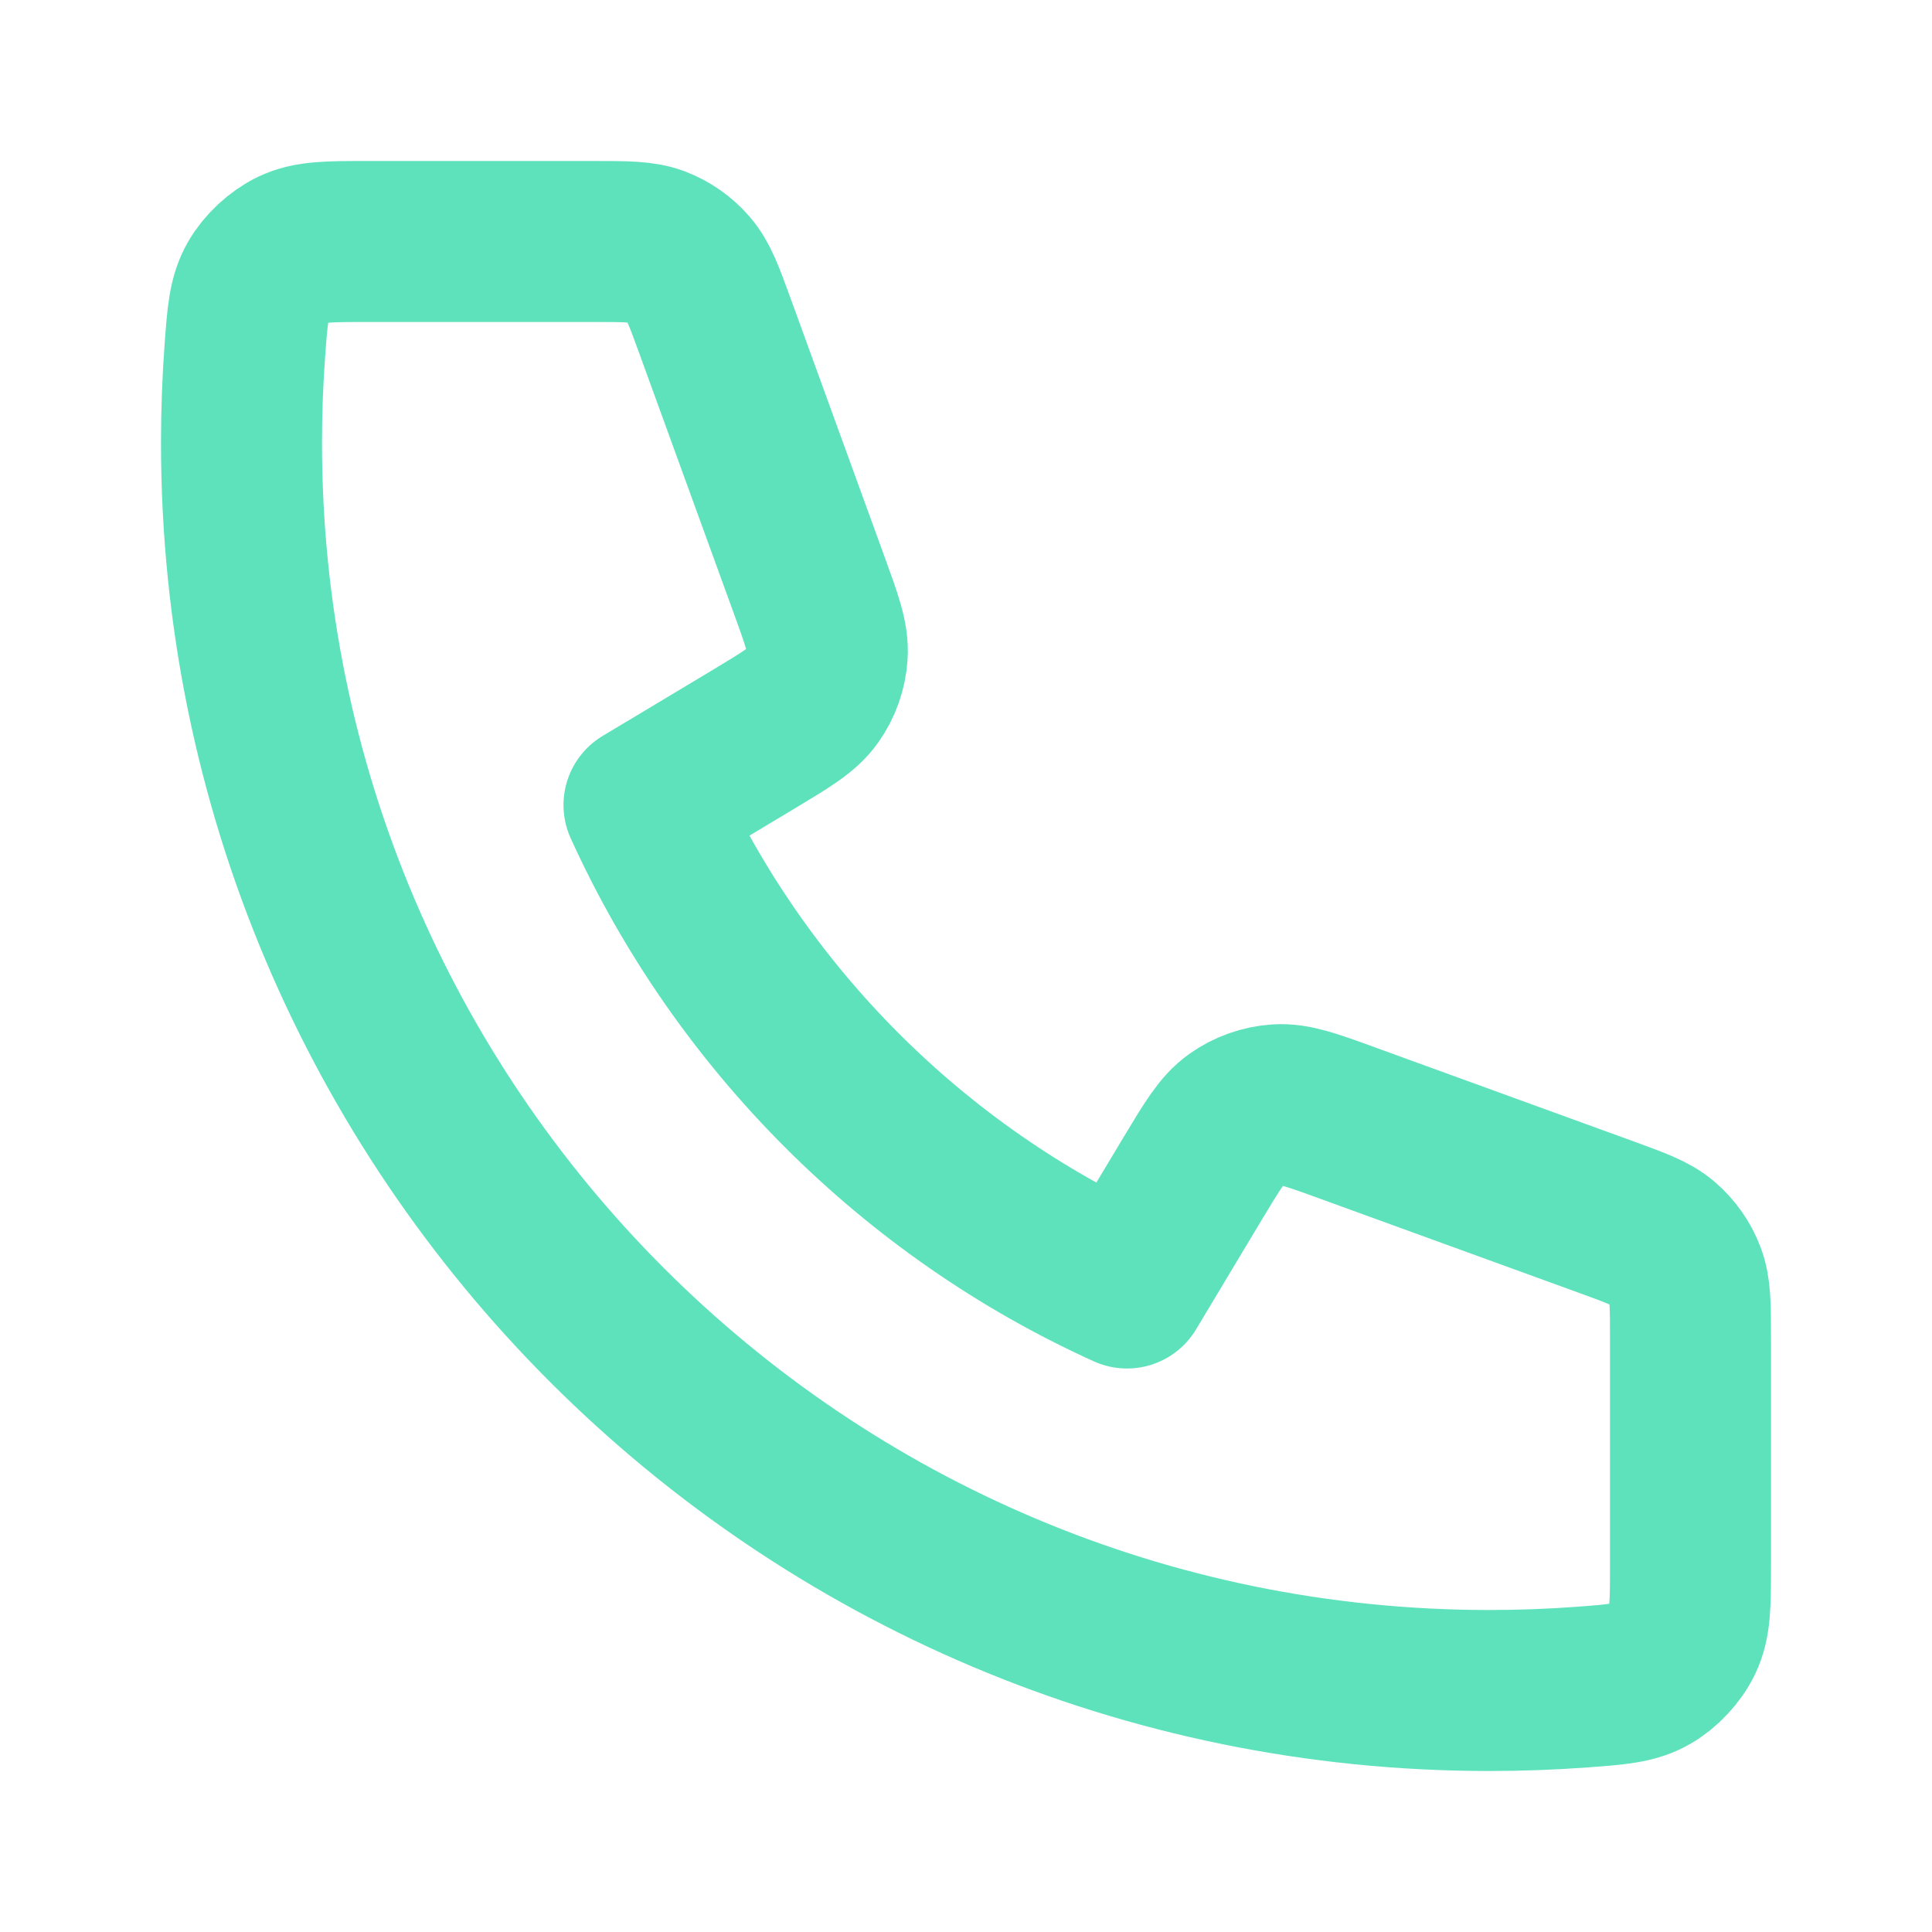
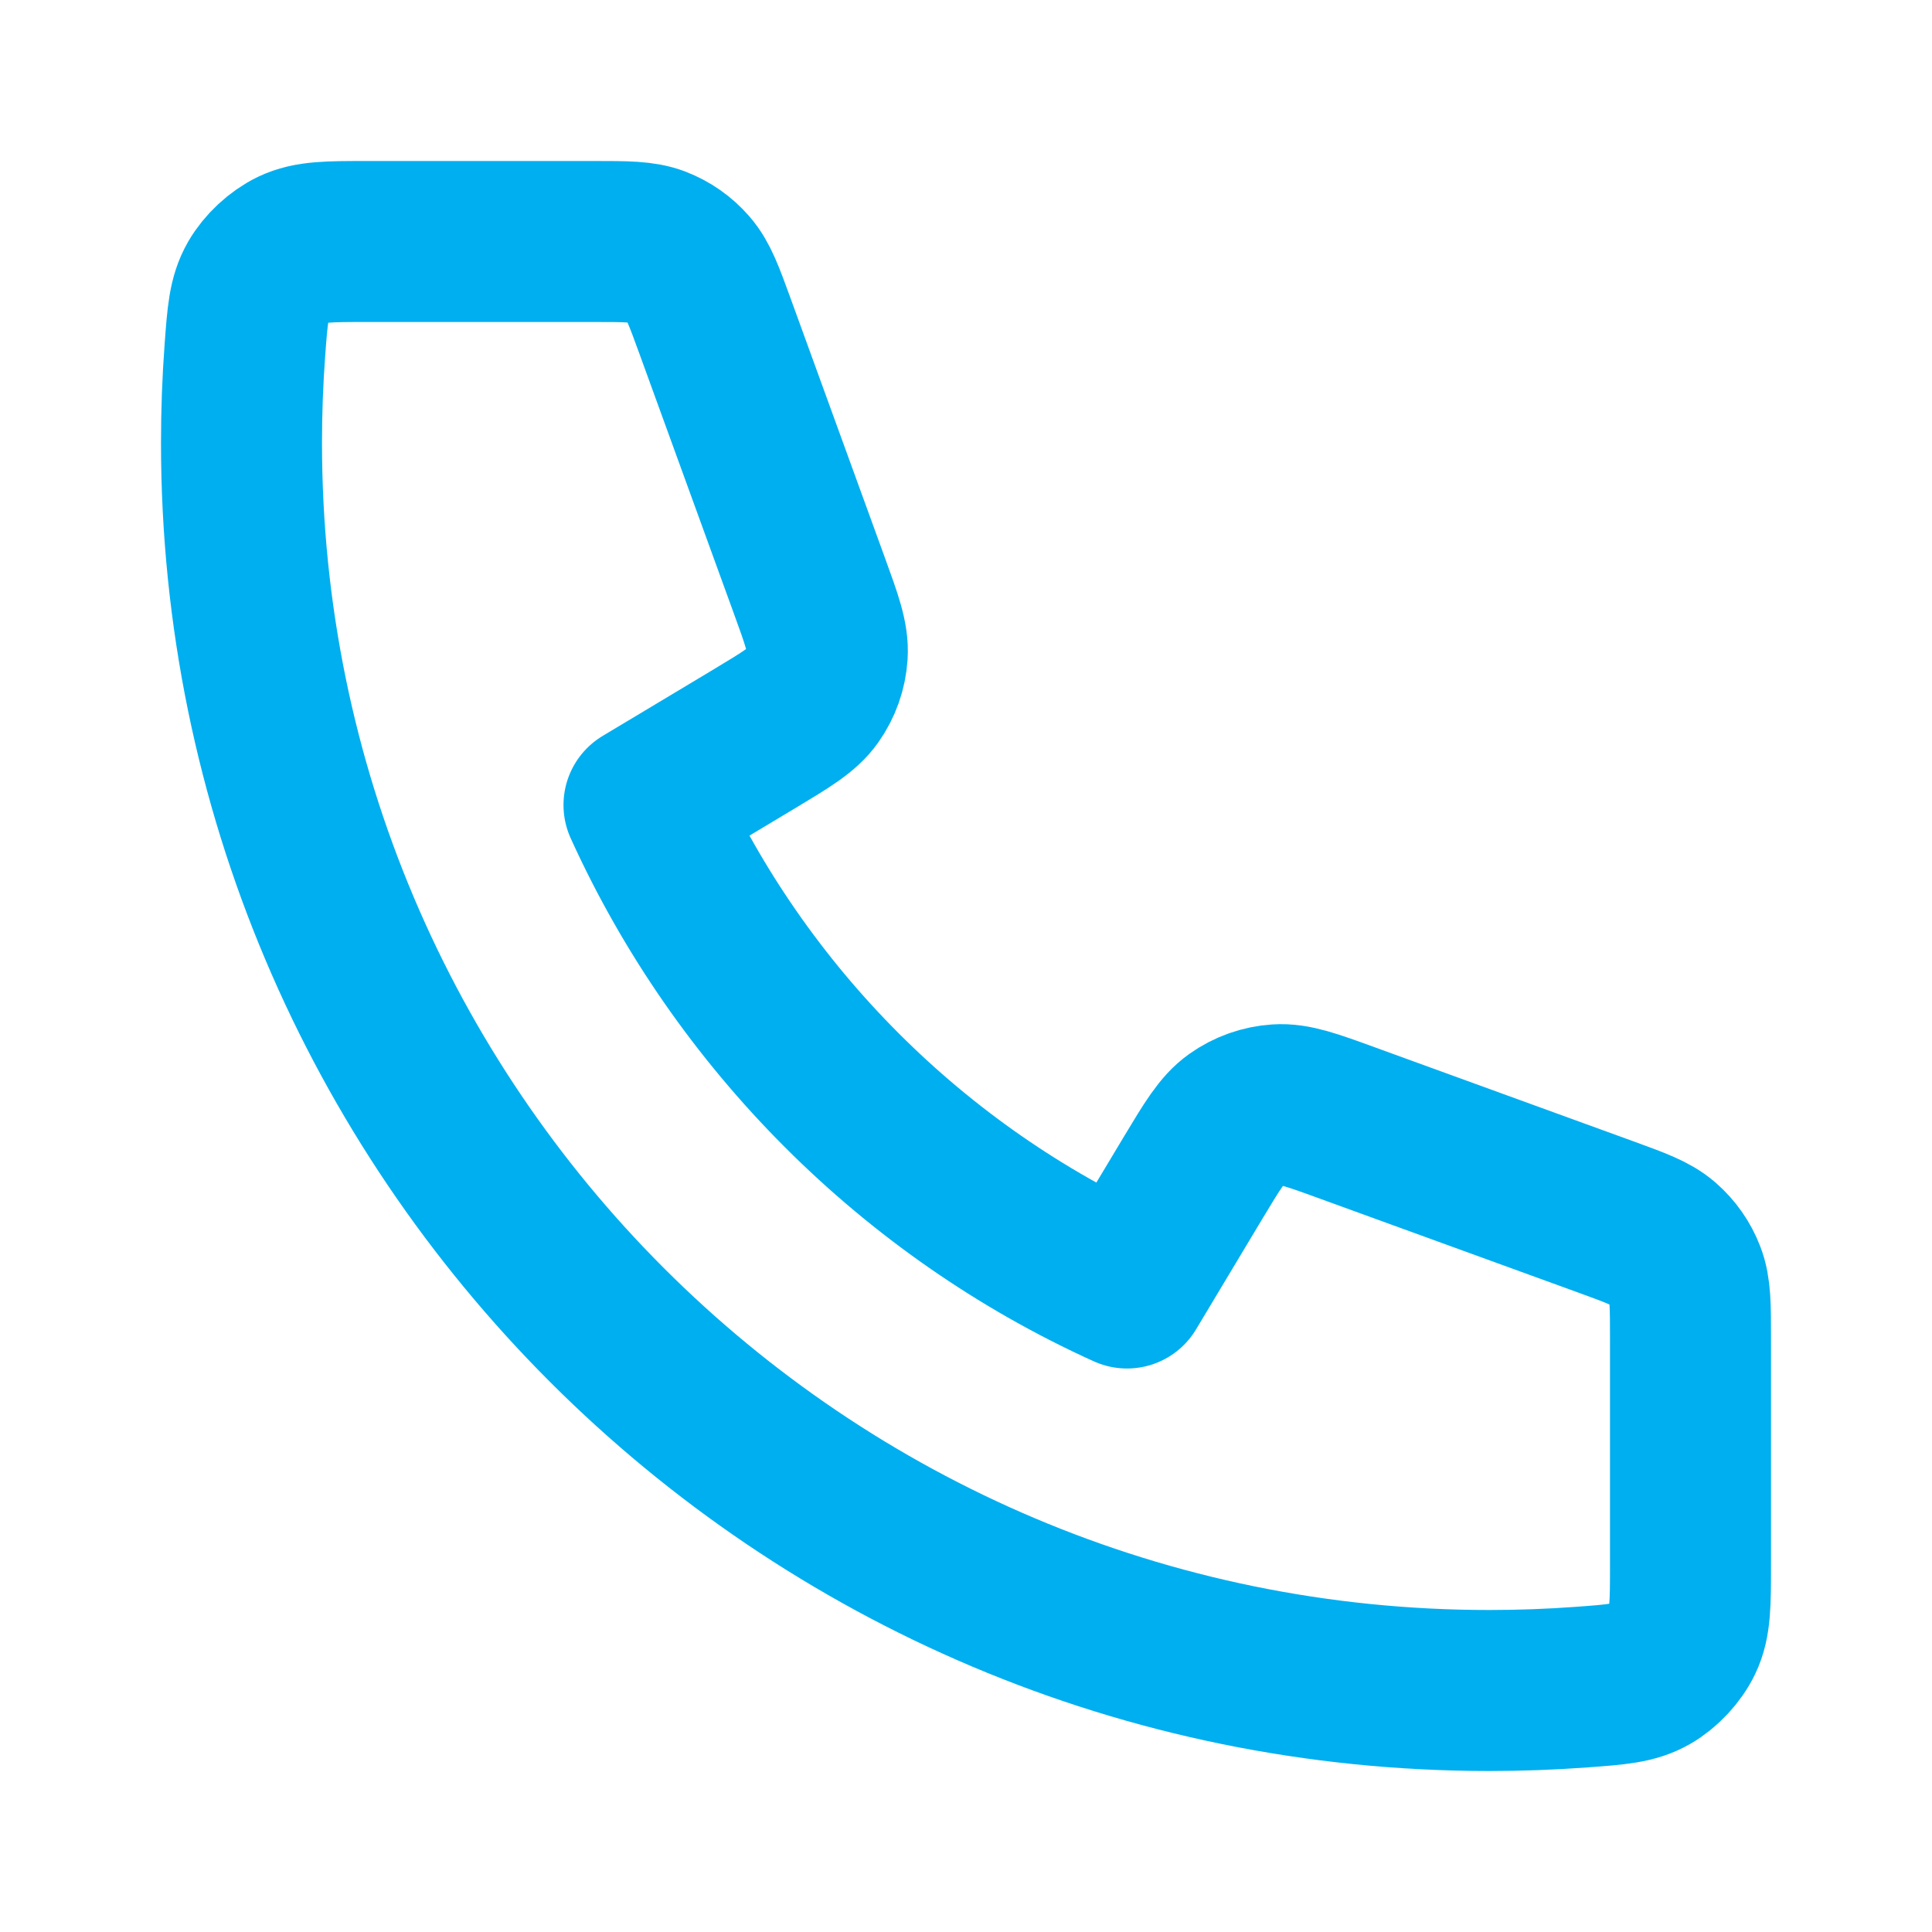
<svg xmlns="http://www.w3.org/2000/svg" width="14px" height="14px" viewBox="0 0 24 24" fill="none">
  <g id="SVGRepo_bgCarrier" stroke-width="0" />
  <g id="SVGRepo_tracerCarrier" stroke-linecap="round" stroke-linejoin="round" />
  <g id="SVGRepo_iconCarrier">
-     <path d="M3 5.5C3 14.06 9.94 21 18.5 21C18.886 21 19.269 20.986 19.648 20.958C20.083 20.926 20.301 20.91 20.499 20.796C20.663 20.702 20.819 20.535 20.901 20.364C21 20.158 21 19.918 21 19.438V16.621C21 16.217 21 16.015 20.933 15.842C20.875 15.689 20.779 15.553 20.656 15.446C20.516 15.324 20.326 15.255 19.947 15.117L16.74 13.951C16.299 13.79 16.078 13.71 15.868 13.724C15.684 13.736 15.506 13.799 15.355 13.906C15.184 14.027 15.063 14.229 14.821 14.631L14 16C11.35 14.8 9.202 12.649 8 10L9.369 9.179C9.771 8.937 9.973 8.816 10.094 8.645C10.201 8.494 10.264 8.316 10.276 8.132C10.29 7.922 10.21 7.702 10.049 7.26L8.883 4.053C8.745 3.674 8.676 3.484 8.554 3.344C8.447 3.22 8.311 3.125 8.158 3.066C7.985 3 7.783 3 7.379 3H4.562C4.082 3 3.842 3 3.636 3.099C3.466 3.181 3.298 3.337 3.204 3.501C3.09 3.699 3.074 3.917 3.042 4.352C3.014 4.731 3 5.114 3 5.5Z" stroke="#5DE2BC" stroke-width="2" stroke-linecap="round" stroke-linejoin="round" />
+     <path d="M3 5.5C3 14.06 9.94 21 18.5 21C18.886 21 19.269 20.986 19.648 20.958C20.083 20.926 20.301 20.91 20.499 20.796C20.663 20.702 20.819 20.535 20.901 20.364C21 20.158 21 19.918 21 19.438V16.621C21 16.217 21 16.015 20.933 15.842C20.875 15.689 20.779 15.553 20.656 15.446C20.516 15.324 20.326 15.255 19.947 15.117L16.74 13.951C16.299 13.79 16.078 13.71 15.868 13.724C15.684 13.736 15.506 13.799 15.355 13.906C15.184 14.027 15.063 14.229 14.821 14.631L14 16C11.35 14.8 9.202 12.649 8 10L9.369 9.179C9.771 8.937 9.973 8.816 10.094 8.645C10.201 8.494 10.264 8.316 10.276 8.132C10.29 7.922 10.21 7.702 10.049 7.26L8.883 4.053C8.745 3.674 8.676 3.484 8.554 3.344C8.447 3.22 8.311 3.125 8.158 3.066C7.985 3 7.783 3 7.379 3H4.562C4.082 3 3.842 3 3.636 3.099C3.466 3.181 3.298 3.337 3.204 3.501C3.09 3.699 3.074 3.917 3.042 4.352C3.014 4.731 3 5.114 3 5.5Z" stroke="#00aff0" stroke-width="2" stroke-linecap="round" stroke-linejoin="round" />
  </g>
</svg>
